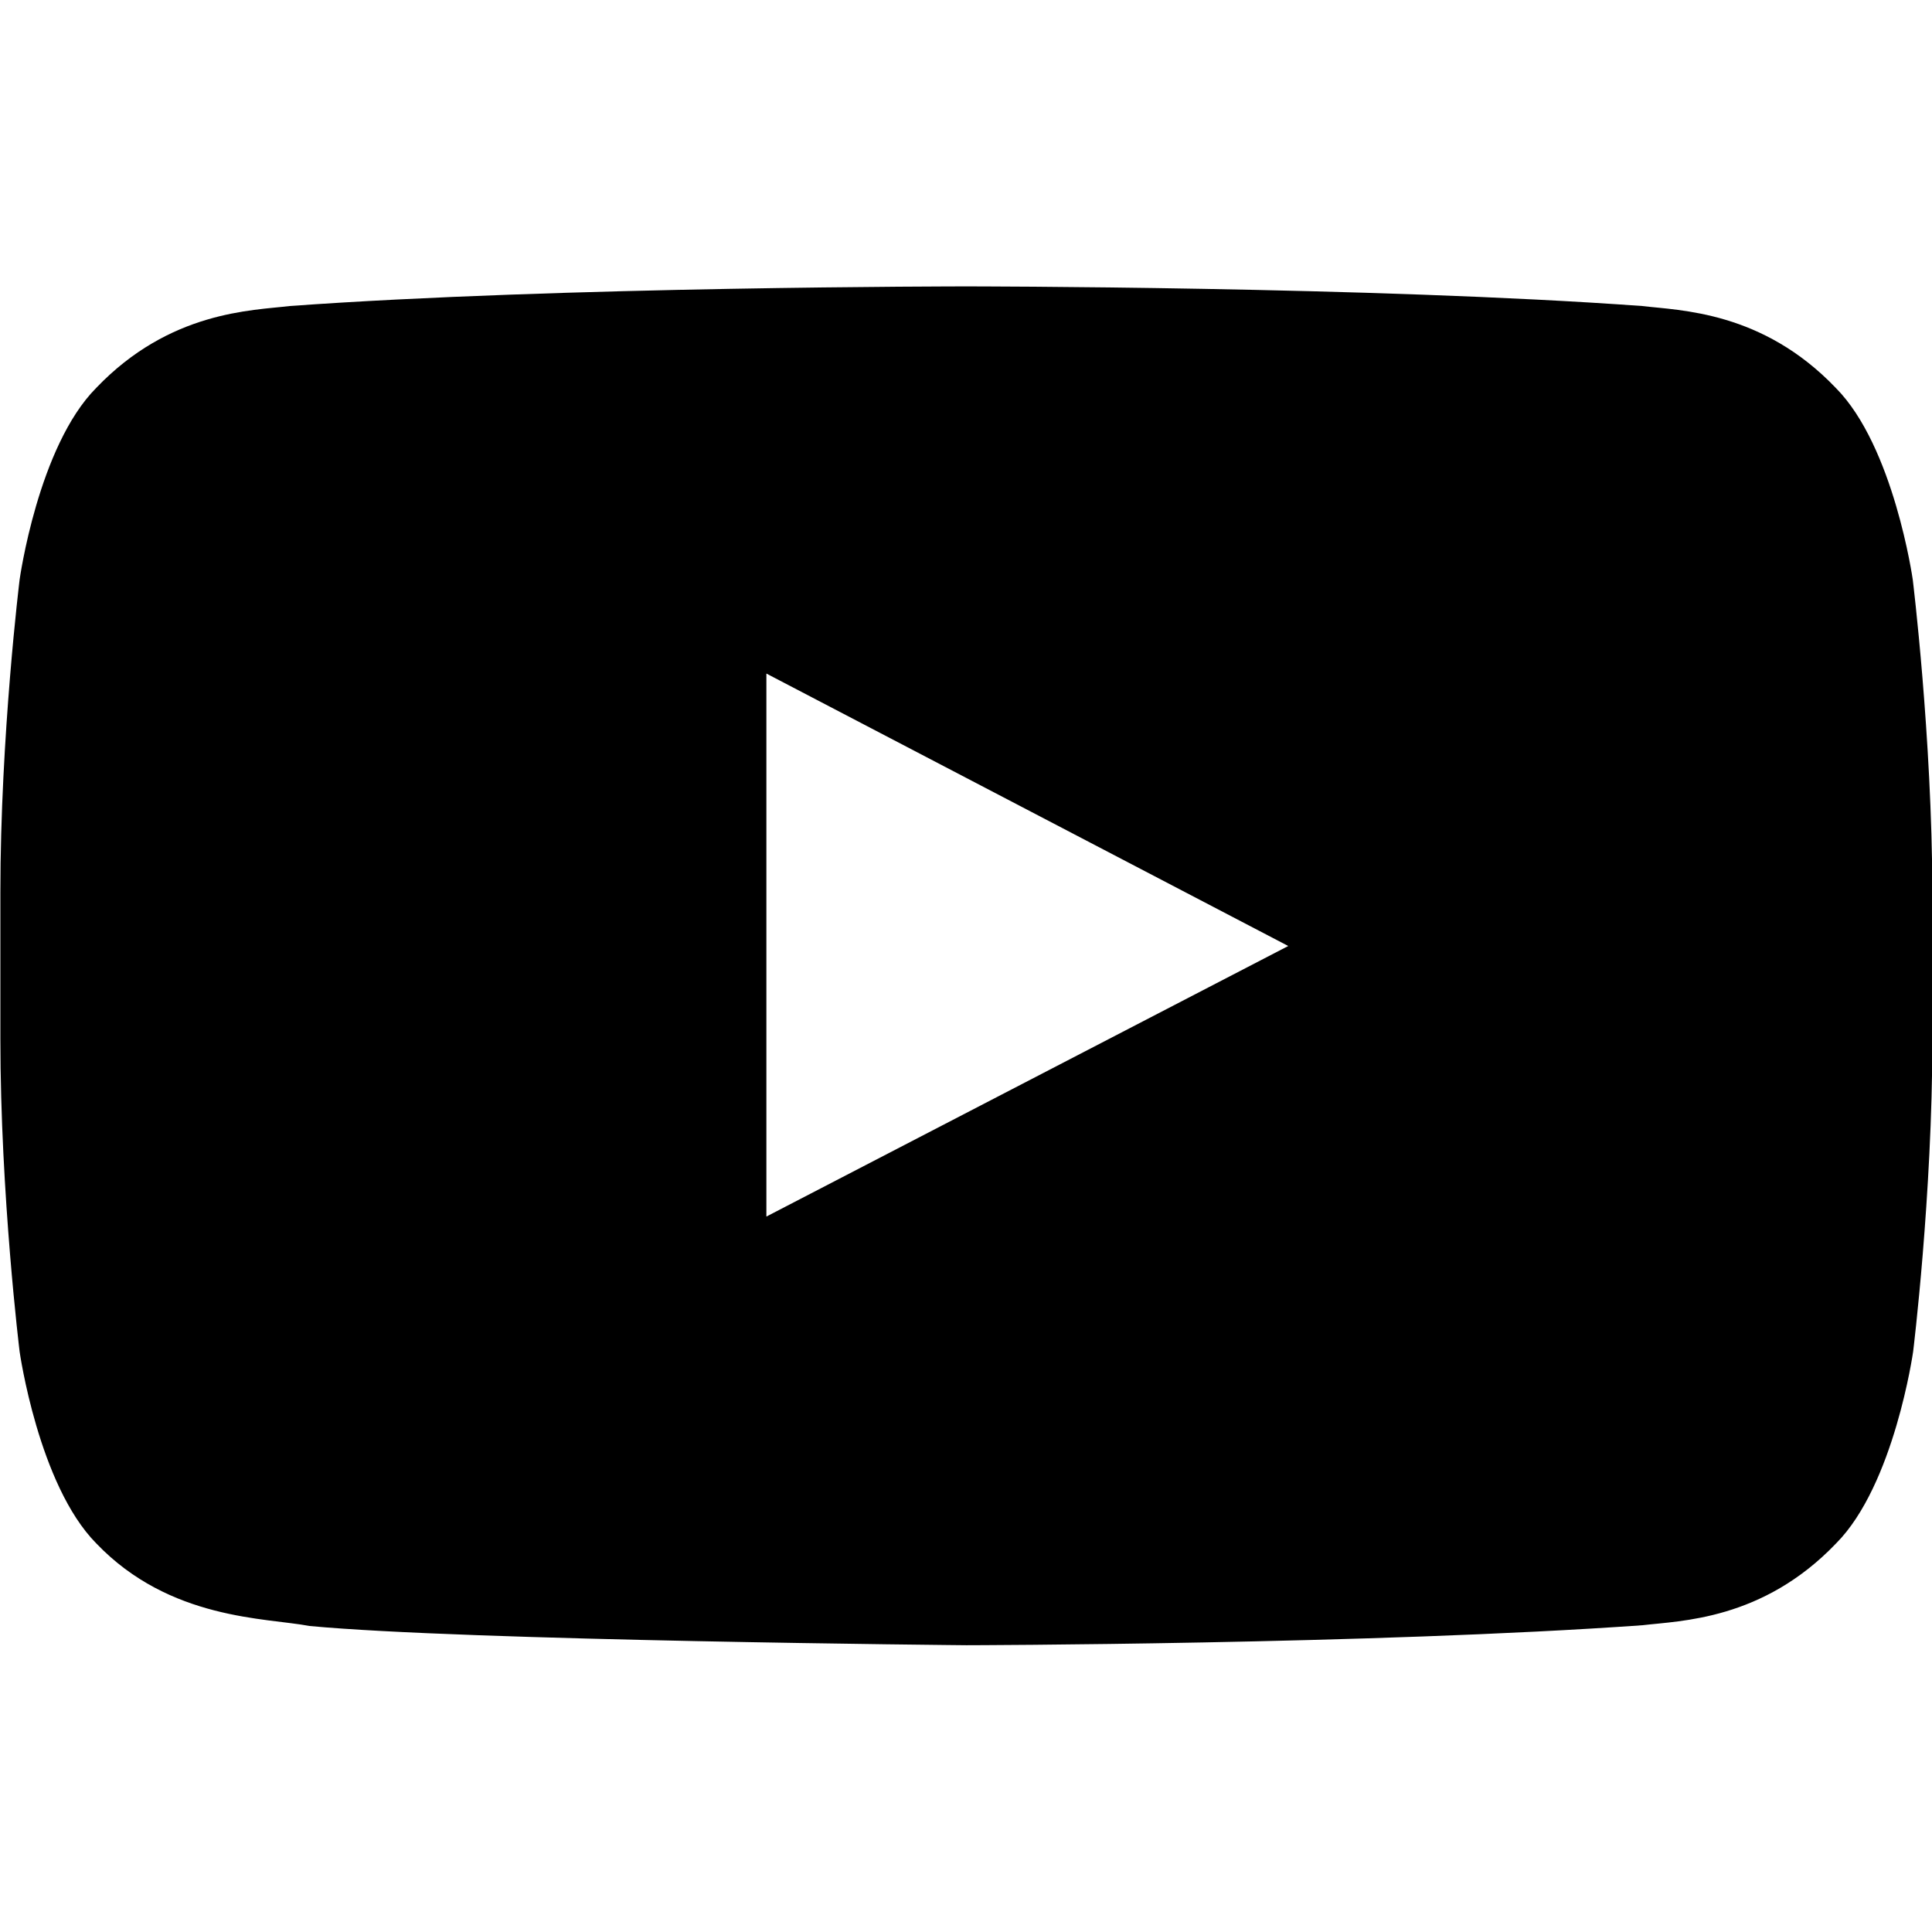
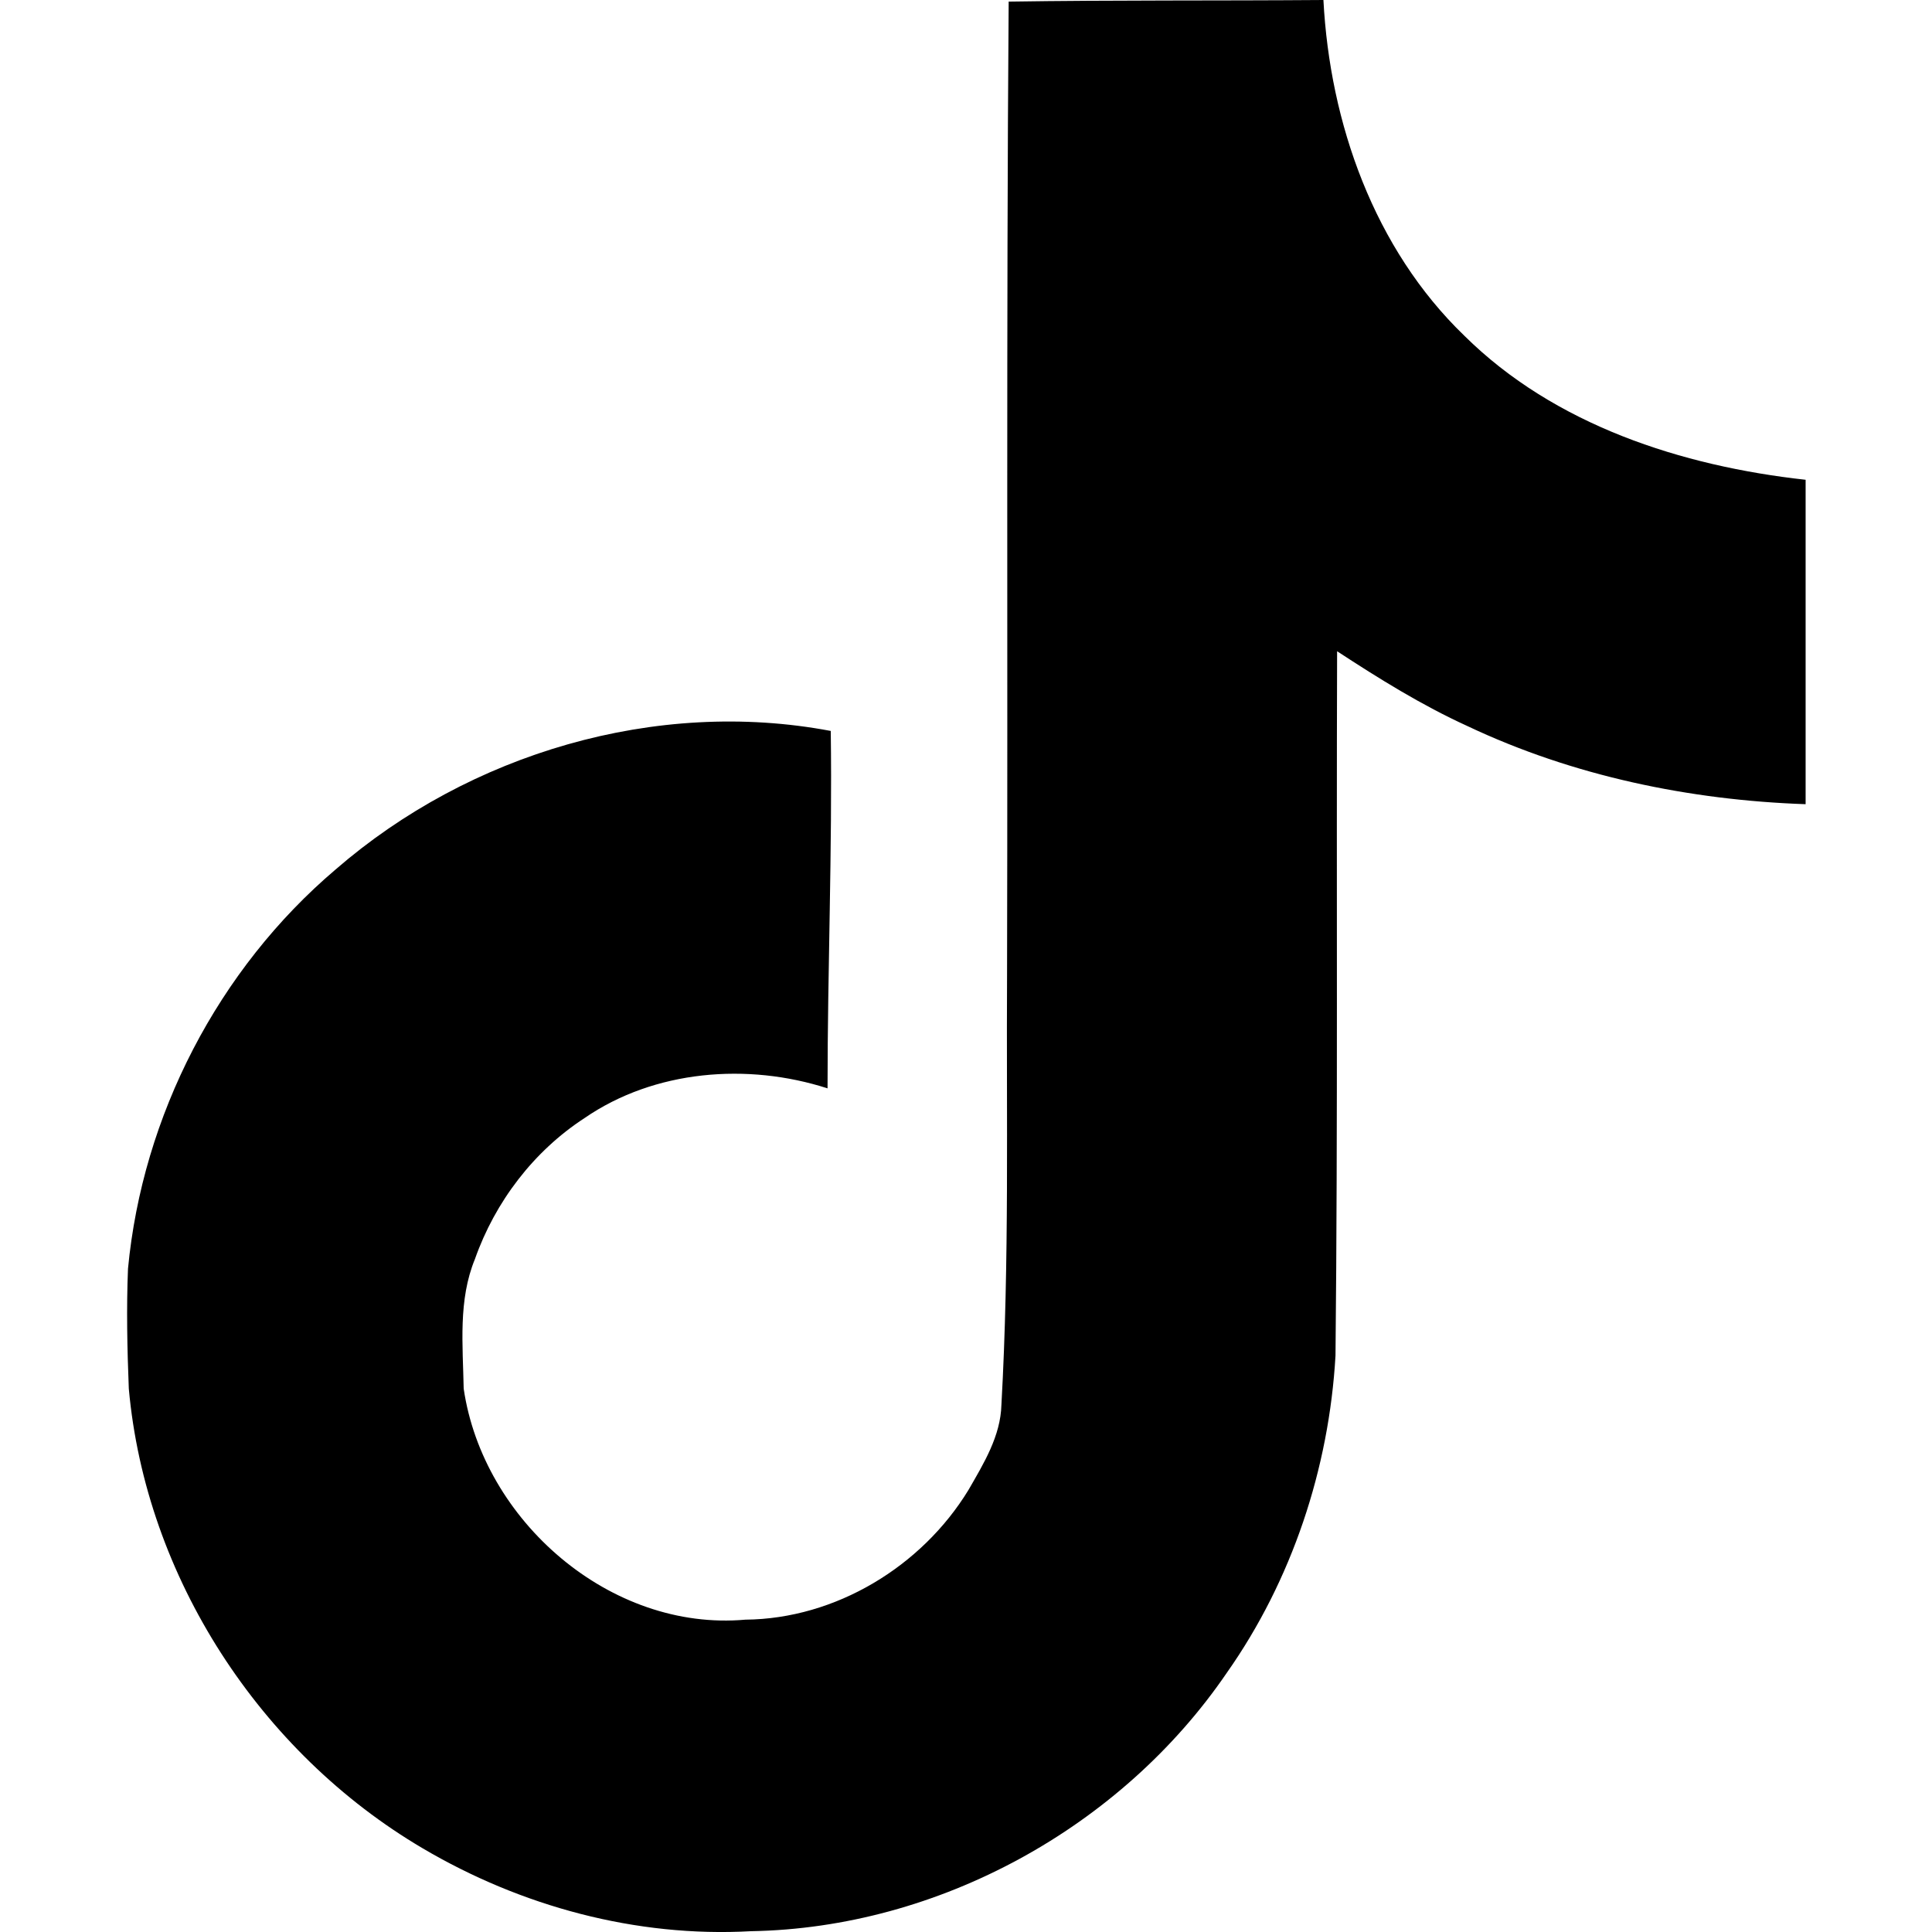
- <svg fill="currentColor" stroke="currentColor" stroke-width="0" height="16" width="16" color="#000000" viewBox="0 0 1024 1024" class="w-[24px] h-[24px]">
-   <path d="M1013.8 307.2c0 0-10-70.6-40.8-101.6-39-40.8-82.6-41-102.6-43.4-143.2-10.4-358.2-10.4-358.2-10.4h-0.4c0 0-215 0-358.2 10.4-20 2.4-63.6 2.6-102.6 43.4-30.8 31-40.6 101.6-40.6 101.6s-10.2 82.8-10.2 165.8v77.6c0 82.8 10.2 165.8 10.2 165.8s10 70.6 40.6 101.6c39 40.8 90.2 39.4 113 43.8 82 7.8 348.2 10.2 348.2 10.2s215.2-0.4 358.4-10.6c20-2.4 63.6-2.6 102.6-43.4 30.8-31 40.8-101.6 40.8-101.6s10.2-82.8 10.2-165.8v-77.6c-0.2-82.8-10.4-165.8-10.4-165.8zM406.2 644.8v-287.8l276.6 144.4-276.6 143.4z" />
+ <svg xmlns="http://www.w3.org/2000/svg" fill="currentColor" stroke="currentColor" stroke-width="0" height="16" width="16" color="#000000" viewBox="0 0 1024 1024" class="w-[24px] h-[24px]">
+   <path d="M534.613 0.853c55.893-0.853 111.36-0.427 166.827-0.853 3.413 65.28 26.88 131.84 74.667 177.92 47.787 47.36 115.2 69.12 180.907 76.373v171.947c-61.44-2.133-123.307-14.933-179.2-41.387-24.32-11.093-46.933-25.173-69.12-39.68-0.427 124.587 0.427 249.173-0.853 373.333-3.413 59.733-23.040 119.040-57.6 168.107-55.893 81.92-152.747 135.253-252.16 136.96-61.013 3.413-122.027-13.227-174.080-43.947-86.187-50.773-146.773-143.787-155.733-243.627-0.853-21.333-1.28-42.667-0.427-63.573 7.68-81.067 47.787-158.72 110.080-211.627 70.827-61.44 169.813-90.88 262.4-73.387 0.853 63.147-1.707 126.293-1.707 189.44-42.24-13.653-91.733-9.813-128.853 15.787-26.88 17.493-47.36 44.373-58.027 74.667-8.96 21.76-6.4 45.653-5.973 68.693 10.24 69.973 77.653 128.853 149.333 122.453 47.787-0.427 93.44-28.16 118.187-68.693 8.107-14.080 17.067-28.587 17.493-45.227 4.267-76.373 2.56-152.32 2.987-228.693 0.427-171.947-0.427-343.467 0.853-514.987z" />
</svg>
